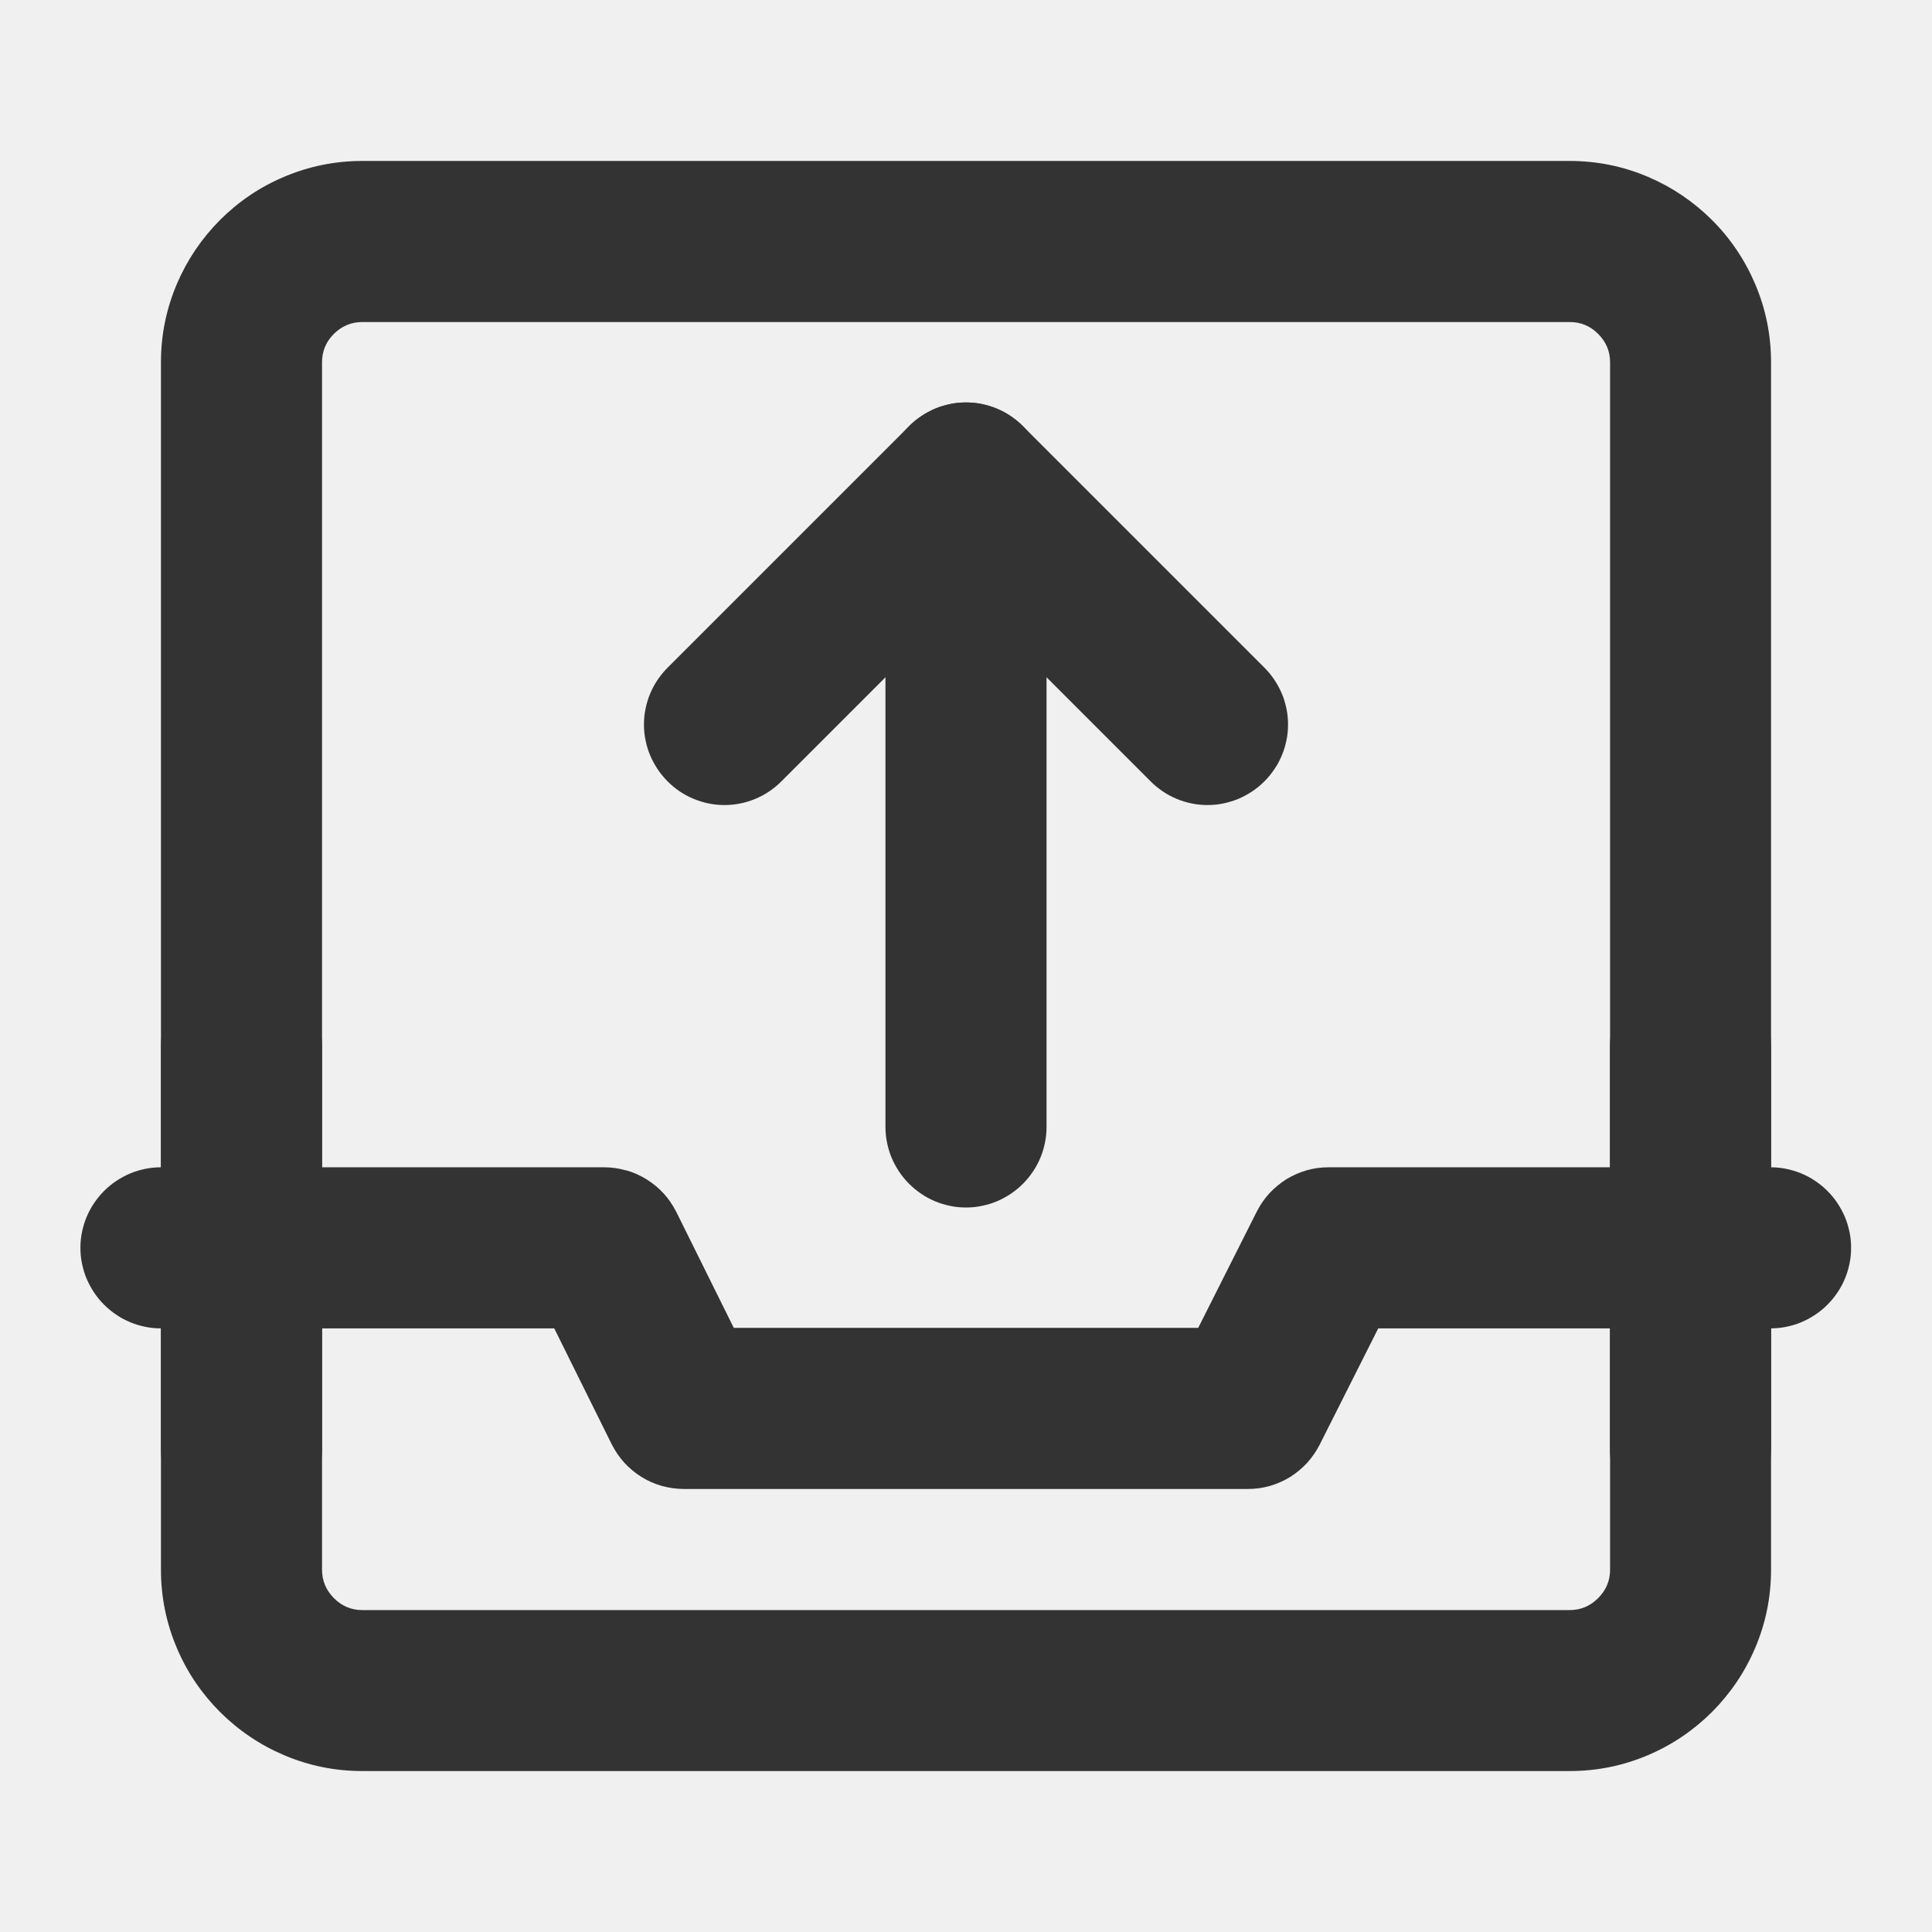
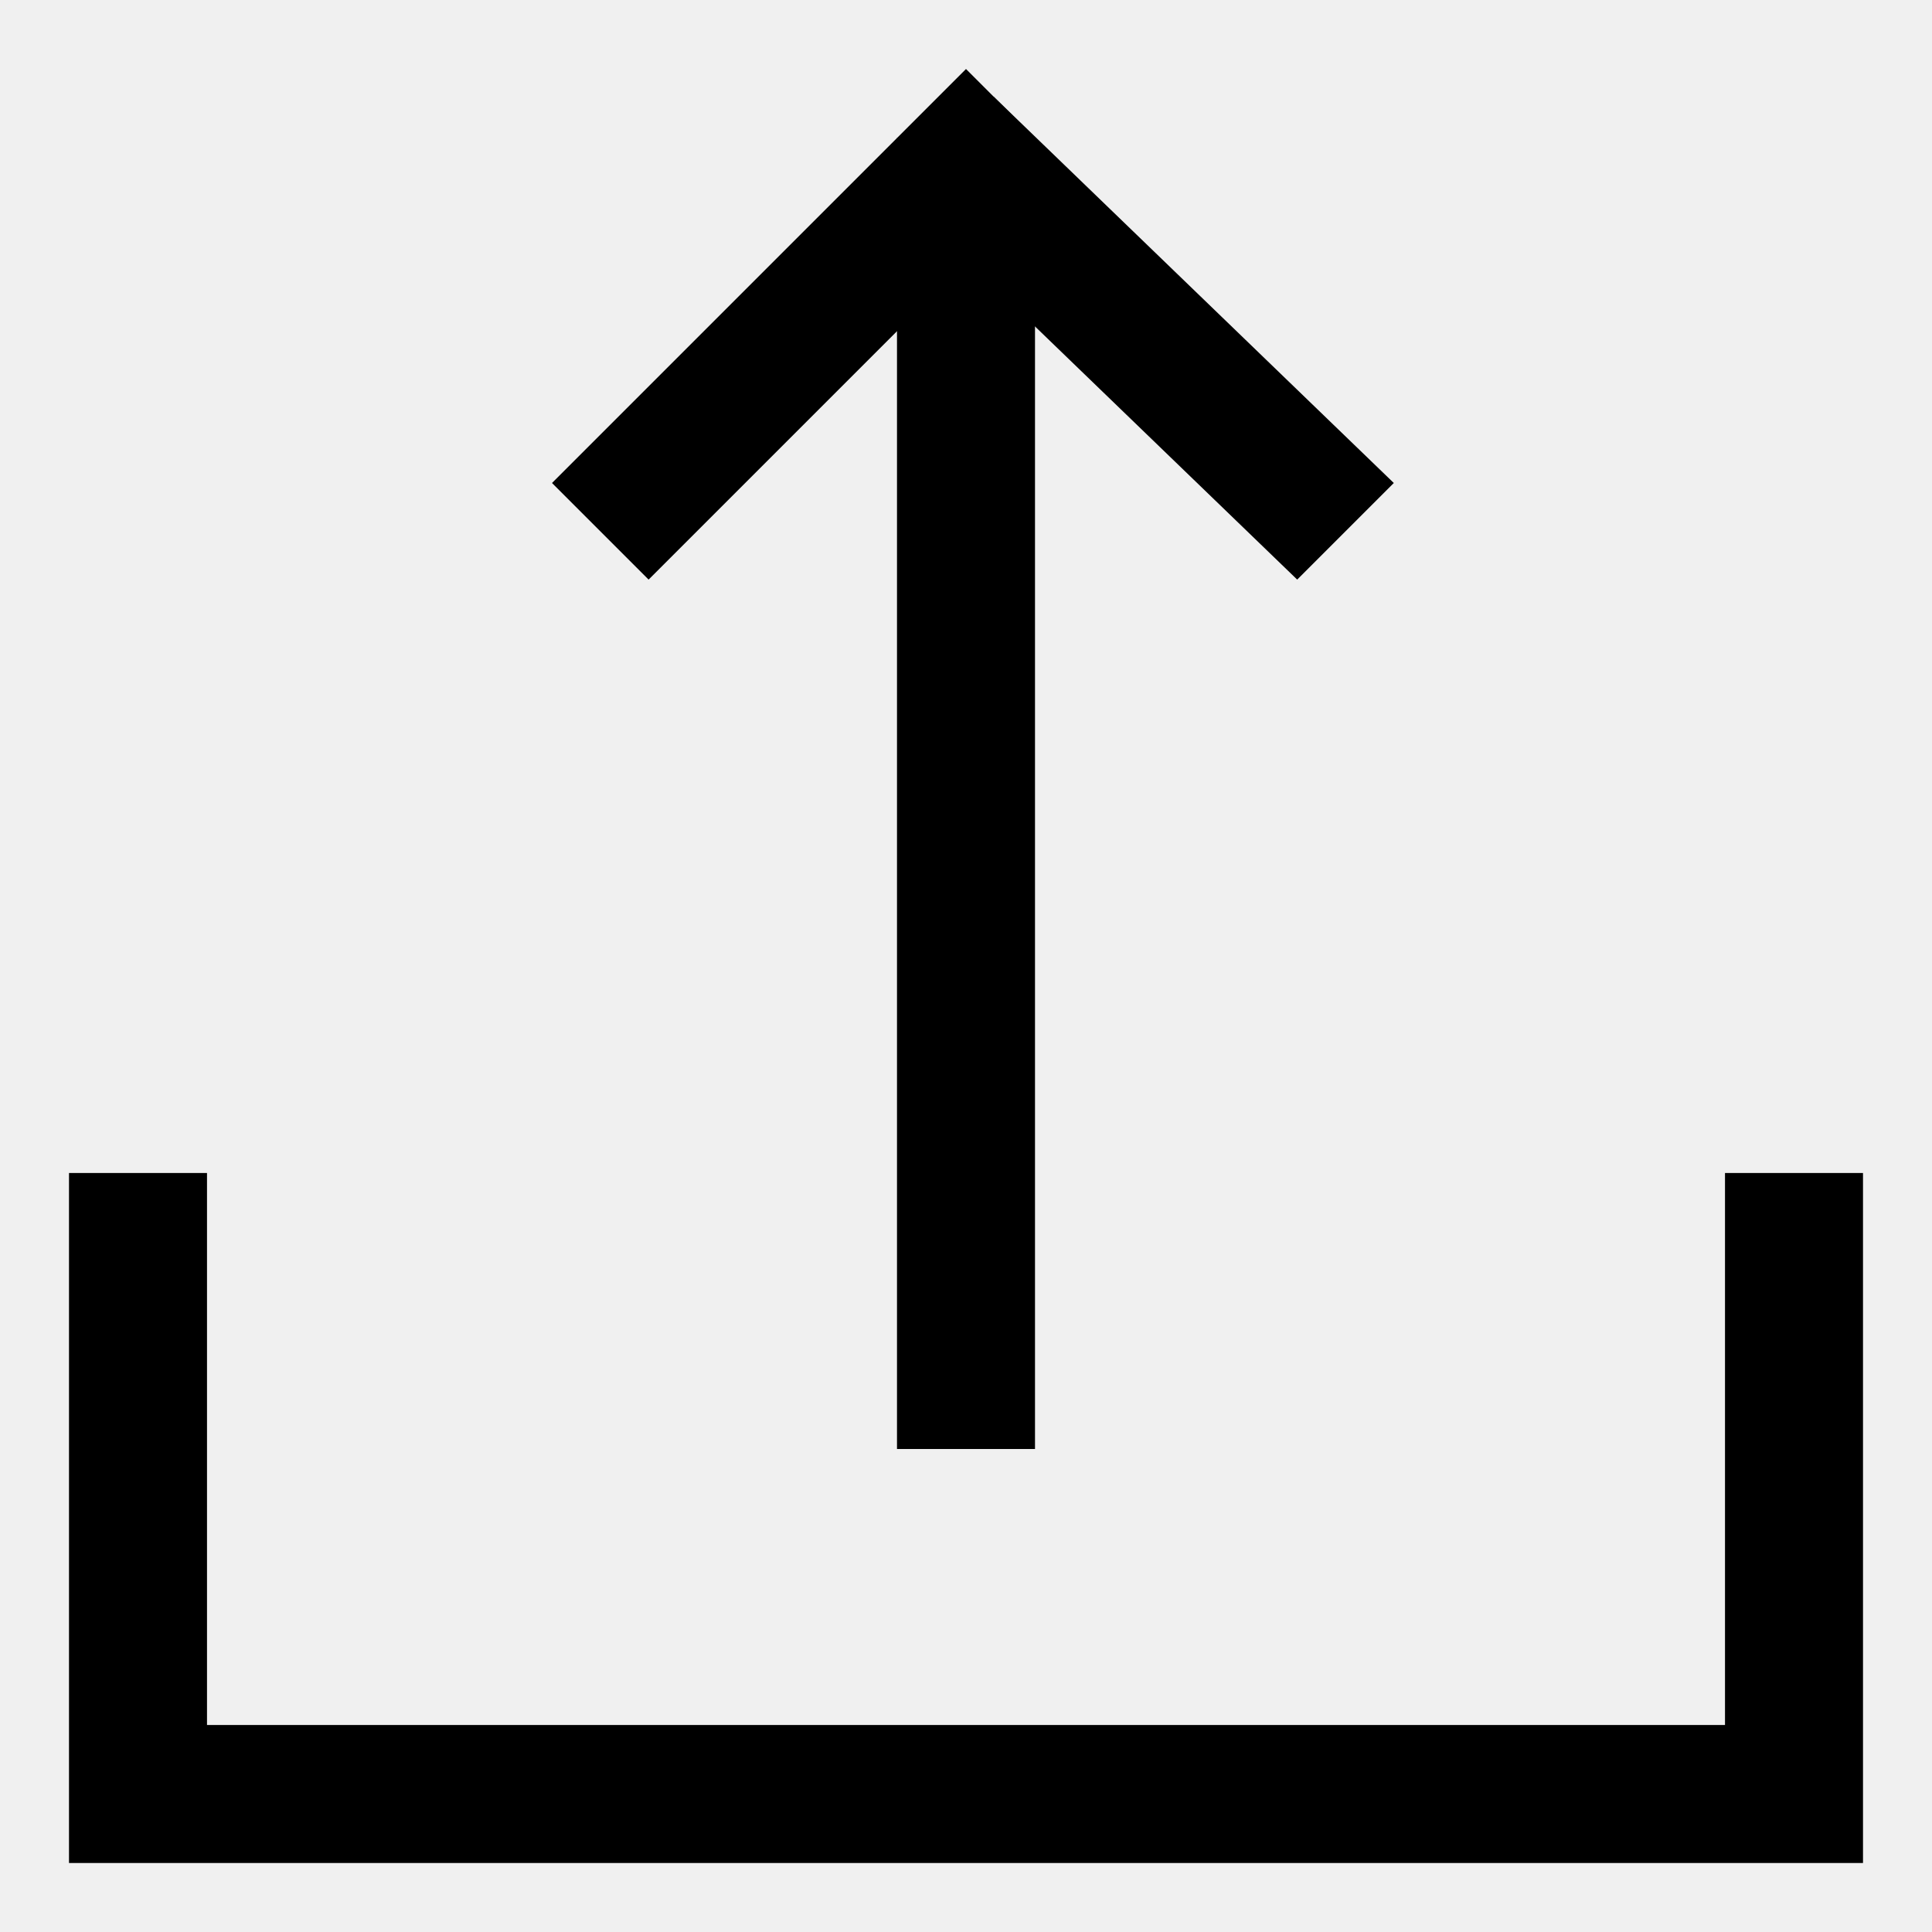
- <svg xmlns="http://www.w3.org/2000/svg" xmlns:xlink="http://www.w3.org/1999/xlink" width="16" height="16" viewBox="0 0 16 16" fill="none">
-   <g opacity="1" transform="translate(0 0)  rotate(0)">
-     <mask id="bg-mask-0" fill="white">
-       <use xlink:href="#path_0" />
-     </mask>
-     <g mask="url(#bg-mask-0)">
-       <path id="路径 1" style="fill:#333333; opacity:1;" d="M1.822,14.178c-0.153,-0.154 -0.273,-0.33 -0.357,-0.529c-0.088,-0.207 -0.132,-0.423 -0.132,-0.649v-10c0,-0.226 0.044,-0.442 0.132,-0.649c0.085,-0.199 0.204,-0.375 0.357,-0.529c0.153,-0.153 0.33,-0.273 0.529,-0.357c0.207,-0.088 0.423,-0.132 0.649,-0.132h10c0.226,0 0.442,0.044 0.649,0.132c0.199,0.085 0.375,0.204 0.529,0.357c0.153,0.153 0.272,0.33 0.357,0.529c0.088,0.207 0.132,0.423 0.132,0.649v10c0,0.226 -0.044,0.442 -0.132,0.649c-0.085,0.199 -0.204,0.375 -0.357,0.529c-0.154,0.153 -0.33,0.272 -0.529,0.357c-0.207,0.088 -0.423,0.132 -0.649,0.132h-10c-0.226,0 -0.442,-0.044 -0.649,-0.132c-0.199,-0.085 -0.375,-0.204 -0.529,-0.357zM13.235,13.235c0.066,-0.066 0.099,-0.144 0.099,-0.235v-10c0,-0.091 -0.033,-0.169 -0.099,-0.235c-0.066,-0.066 -0.144,-0.098 -0.235,-0.098h-10c-0.091,0 -0.169,0.033 -0.235,0.098c-0.066,0.066 -0.098,0.144 -0.098,0.235v10c0,0.091 0.033,0.169 0.098,0.235c0.066,0.066 0.144,0.099 0.235,0.099h10c0.091,0 0.169,-0.033 0.235,-0.099z" />
-       <path id="路径 2" style="fill:#333333; opacity:1;" d="M5.186,9.692c0.06,0.017 0.116,0.042 0.169,0.075c0.053,0.033 0.1,0.072 0.142,0.118c0.042,0.046 0.076,0.097 0.104,0.152l0.476,0.96h3.846l0.485,-0.963c0.028,-0.055 0.062,-0.105 0.104,-0.151c0.042,-0.045 0.089,-0.084 0.141,-0.117c0.053,-0.032 0.109,-0.057 0.168,-0.074c0.059,-0.017 0.12,-0.025 0.182,-0.025h3.66c0.044,0 0.087,0.004 0.13,0.013c0.043,0.009 0.085,0.021 0.125,0.038c0.04,0.017 0.079,0.037 0.115,0.062c0.036,0.024 0.07,0.052 0.101,0.083c0.031,0.031 0.059,0.065 0.083,0.101c0.024,0.036 0.045,0.075 0.062,0.115c0.017,0.04 0.029,0.082 0.038,0.125c0.009,0.043 0.013,0.086 0.013,0.13c0,0.044 -0.004,0.087 -0.013,0.13c-0.009,0.043 -0.021,0.085 -0.038,0.125c-0.017,0.04 -0.037,0.079 -0.062,0.115c-0.024,0.036 -0.052,0.07 -0.083,0.101c-0.031,0.031 -0.065,0.059 -0.101,0.083c-0.036,0.024 -0.075,0.045 -0.115,0.062c-0.04,0.017 -0.082,0.029 -0.125,0.038c-0.043,0.009 -0.086,0.013 -0.13,0.013h-3.249l-0.485,0.963c-0.028,0.055 -0.063,0.105 -0.104,0.151c-0.042,0.045 -0.089,0.084 -0.141,0.117c-0.053,0.032 -0.108,0.057 -0.168,0.074c-0.059,0.017 -0.12,0.025 -0.182,0.025h-4.67c-0.062,0 -0.123,-0.009 -0.183,-0.025c-0.06,-0.017 -0.116,-0.042 -0.169,-0.075c-0.053,-0.033 -0.1,-0.072 -0.142,-0.118c-0.042,-0.046 -0.076,-0.097 -0.104,-0.152l-0.476,-0.96h-3.257c-0.044,0 -0.087,-0.004 -0.13,-0.013c-0.043,-0.009 -0.085,-0.021 -0.125,-0.038c-0.04,-0.017 -0.079,-0.037 -0.115,-0.062c-0.036,-0.024 -0.07,-0.052 -0.101,-0.083c-0.031,-0.031 -0.059,-0.065 -0.083,-0.101c-0.024,-0.036 -0.045,-0.075 -0.062,-0.115c-0.017,-0.04 -0.029,-0.082 -0.038,-0.125c-0.009,-0.043 -0.013,-0.086 -0.013,-0.13c0,-0.044 0.004,-0.087 0.013,-0.13c0.009,-0.043 0.021,-0.085 0.038,-0.125c0.017,-0.04 0.037,-0.079 0.062,-0.115c0.024,-0.036 0.052,-0.07 0.083,-0.101c0.031,-0.031 0.065,-0.059 0.101,-0.083c0.036,-0.024 0.075,-0.045 0.115,-0.062c0.04,-0.017 0.082,-0.029 0.125,-0.038c0.043,-0.009 0.086,-0.013 0.13,-0.013h3.67c0.062,0 0.123,0.009 0.183,0.026z" />
-       <path id="路径 3" style="fill:#333333; opacity:1;" d="M13.333,12v-3.333c0,-0.044 0.004,-0.087 0.013,-0.13c0.009,-0.043 0.021,-0.085 0.038,-0.125c0.017,-0.04 0.037,-0.079 0.062,-0.115c0.024,-0.036 0.052,-0.07 0.083,-0.101c0.031,-0.031 0.065,-0.059 0.101,-0.083c0.036,-0.024 0.075,-0.045 0.115,-0.062c0.04,-0.017 0.082,-0.029 0.125,-0.038c0.043,-0.009 0.086,-0.013 0.13,-0.013c0.044,0 0.087,0.004 0.13,0.013c0.043,0.009 0.085,0.021 0.125,0.038c0.04,0.017 0.079,0.037 0.115,0.062c0.036,0.024 0.07,0.052 0.101,0.083c0.031,0.031 0.059,0.065 0.083,0.101c0.024,0.036 0.045,0.075 0.062,0.115c0.017,0.04 0.029,0.082 0.038,0.125c0.009,0.043 0.013,0.086 0.013,0.13v3.333c0,0.044 -0.004,0.087 -0.013,0.13c-0.009,0.043 -0.021,0.085 -0.038,0.125c-0.017,0.04 -0.037,0.079 -0.062,0.115c-0.024,0.036 -0.052,0.07 -0.083,0.101c-0.031,0.031 -0.065,0.059 -0.101,0.083c-0.036,0.024 -0.075,0.045 -0.115,0.062c-0.04,0.017 -0.082,0.029 -0.125,0.038c-0.043,0.009 -0.086,0.013 -0.13,0.013c-0.044,0 -0.087,-0.004 -0.13,-0.013c-0.043,-0.009 -0.085,-0.021 -0.125,-0.038c-0.04,-0.017 -0.079,-0.037 -0.115,-0.062c-0.036,-0.024 -0.07,-0.052 -0.101,-0.083c-0.031,-0.031 -0.059,-0.065 -0.083,-0.101c-0.024,-0.036 -0.045,-0.075 -0.062,-0.115c-0.017,-0.04 -0.029,-0.082 -0.038,-0.125c-0.009,-0.043 -0.013,-0.086 -0.013,-0.13z" />
-       <path id="路径 4" style="fill:#333333; opacity:1;" d="M7.63,3.446c0.036,-0.024 0.075,-0.045 0.115,-0.062c0.04,-0.017 0.082,-0.029 0.125,-0.038c0.043,-0.009 0.086,-0.013 0.13,-0.013c0.044,0 0.087,0.004 0.13,0.013c0.043,0.009 0.085,0.021 0.125,0.038c0.04,0.017 0.079,0.037 0.115,0.062c0.036,0.024 0.07,0.052 0.101,0.083l2,2c0.031,0.031 0.059,0.065 0.083,0.101c0.024,0.036 0.045,0.075 0.062,0.115c0.017,0.04 0.029,0.082 0.038,0.125c0.009,0.043 0.013,0.086 0.013,0.13c0,0.044 -0.004,0.087 -0.013,0.13c-0.009,0.043 -0.021,0.085 -0.038,0.125c-0.017,0.04 -0.037,0.079 -0.062,0.115c-0.024,0.036 -0.052,0.07 -0.083,0.101c-0.031,0.031 -0.065,0.059 -0.101,0.083c-0.036,0.024 -0.075,0.045 -0.115,0.062c-0.04,0.017 -0.082,0.029 -0.125,0.038c-0.043,0.009 -0.086,0.013 -0.13,0.013c-0.044,0 -0.087,-0.004 -0.13,-0.013c-0.043,-0.009 -0.085,-0.021 -0.125,-0.038c-0.04,-0.017 -0.079,-0.037 -0.115,-0.062c-0.036,-0.024 -0.07,-0.052 -0.101,-0.083l-1.529,-1.529l-1.529,1.529c-0.063,0.063 -0.135,0.111 -0.216,0.145c-0.082,0.034 -0.167,0.051 -0.255,0.051c-0.088,0 -0.173,-0.017 -0.255,-0.051c-0.082,-0.034 -0.154,-0.082 -0.216,-0.145c-0.031,-0.031 -0.059,-0.065 -0.083,-0.101c-0.024,-0.036 -0.045,-0.075 -0.062,-0.115c-0.017,-0.04 -0.029,-0.082 -0.038,-0.125c-0.009,-0.043 -0.013,-0.086 -0.013,-0.13c0,-0.044 0.004,-0.087 0.013,-0.13c0.009,-0.043 0.021,-0.085 0.038,-0.125c0.017,-0.04 0.037,-0.079 0.062,-0.115c0.024,-0.036 0.052,-0.07 0.083,-0.101l2,-2c0.031,-0.031 0.065,-0.059 0.101,-0.083z" />
-       <path id="路径 5" style="fill:#333333; opacity:1;" d="M8.667,4v5.333c0,0.044 -0.004,0.087 -0.013,0.13c-0.009,0.043 -0.021,0.085 -0.038,0.125c-0.017,0.04 -0.037,0.079 -0.062,0.115c-0.024,0.036 -0.052,0.07 -0.083,0.101c-0.031,0.031 -0.065,0.059 -0.101,0.083c-0.036,0.024 -0.075,0.045 -0.115,0.062c-0.04,0.017 -0.082,0.029 -0.125,0.038c-0.043,0.009 -0.086,0.013 -0.13,0.013c-0.044,0 -0.087,-0.004 -0.13,-0.013c-0.043,-0.009 -0.085,-0.021 -0.125,-0.038c-0.04,-0.017 -0.079,-0.037 -0.115,-0.062c-0.036,-0.024 -0.07,-0.052 -0.101,-0.083c-0.031,-0.031 -0.059,-0.065 -0.083,-0.101c-0.024,-0.036 -0.045,-0.075 -0.062,-0.115c-0.017,-0.04 -0.029,-0.082 -0.038,-0.125c-0.009,-0.043 -0.013,-0.086 -0.013,-0.13v-5.333c0,-0.044 0.004,-0.087 0.013,-0.13c0.009,-0.043 0.021,-0.085 0.038,-0.125c0.017,-0.04 0.037,-0.079 0.062,-0.115c0.024,-0.036 0.052,-0.07 0.083,-0.101c0.031,-0.031 0.065,-0.059 0.101,-0.083c0.036,-0.024 0.075,-0.045 0.115,-0.062c0.04,-0.017 0.082,-0.029 0.125,-0.038c0.043,-0.009 0.086,-0.013 0.13,-0.013c0.044,0 0.087,0.004 0.13,0.013c0.043,0.009 0.085,0.021 0.125,0.038c0.04,0.017 0.079,0.037 0.115,0.062c0.036,0.024 0.07,0.052 0.101,0.083c0.031,0.031 0.059,0.065 0.083,0.101c0.024,0.036 0.045,0.075 0.062,0.115c0.017,0.04 0.029,0.082 0.038,0.125c0.009,0.043 0.013,0.086 0.013,0.13z" />
-       <path id="路径 6" style="fill:#333333; opacity:1;" d="M1.333,12v-3.333c0,-0.044 0.004,-0.087 0.013,-0.13c0.009,-0.043 0.021,-0.085 0.038,-0.125c0.017,-0.04 0.037,-0.079 0.062,-0.115c0.024,-0.036 0.052,-0.07 0.083,-0.101c0.031,-0.031 0.065,-0.059 0.101,-0.083c0.036,-0.024 0.075,-0.045 0.115,-0.062c0.04,-0.017 0.082,-0.029 0.125,-0.038c0.043,-0.009 0.086,-0.013 0.13,-0.013c0.044,0 0.087,0.004 0.13,0.013c0.043,0.009 0.085,0.021 0.125,0.038c0.04,0.017 0.079,0.037 0.115,0.062c0.036,0.024 0.07,0.052 0.101,0.083c0.031,0.031 0.059,0.065 0.083,0.101c0.024,0.036 0.045,0.075 0.062,0.115c0.017,0.04 0.029,0.082 0.038,0.125c0.009,0.043 0.013,0.086 0.013,0.13v3.333c0,0.044 -0.004,0.087 -0.013,0.13c-0.009,0.043 -0.021,0.085 -0.038,0.125c-0.017,0.04 -0.037,0.079 -0.062,0.115c-0.024,0.036 -0.052,0.07 -0.083,0.101c-0.031,0.031 -0.065,0.059 -0.101,0.083c-0.036,0.024 -0.075,0.045 -0.115,0.062c-0.04,0.017 -0.082,0.029 -0.125,0.038c-0.043,0.009 -0.086,0.013 -0.13,0.013c-0.044,0 -0.087,-0.004 -0.13,-0.013c-0.043,-0.009 -0.085,-0.021 -0.125,-0.038c-0.04,-0.017 -0.079,-0.037 -0.115,-0.062c-0.036,-0.024 -0.07,-0.052 -0.101,-0.083c-0.031,-0.031 -0.059,-0.065 -0.083,-0.101c-0.024,-0.036 -0.045,-0.075 -0.062,-0.115c-0.017,-0.04 -0.029,-0.082 -0.038,-0.125c-0.009,-0.043 -0.013,-0.086 -0.013,-0.13z" />
-     </g>
-   </g>
-   <defs>
-     <rect id="path_0" x="0" y="0" width="16" height="16" />
-   </defs>
+ <svg xmlns="http://www.w3.org/2000/svg" t="1725886054935" class="icon" viewBox="0 0 1024 1024" version="1.1" p-id="5449" width="16" height="16">
+   <path d="M987.429 621.714h-73.143v292.571h-804.571v-292.571h-73.143v365.714h950.857v-365.714z" fill="" p-id="5450" />
+   <path d="M548.571 73.143h-73.143v694.857h73.143V73.143z" fill="" p-id="5451" />
+   <path d="M526.629 51.2l-51.2 51.2 212.114 204.8 51.2-51.2L526.629 51.2z" fill="" p-id="5452" />
+   <path d="M512 36.571l-219.429 219.429 51.2 51.2 219.429-219.429L512 36.571z" fill="" p-id="5453" />
</svg>
